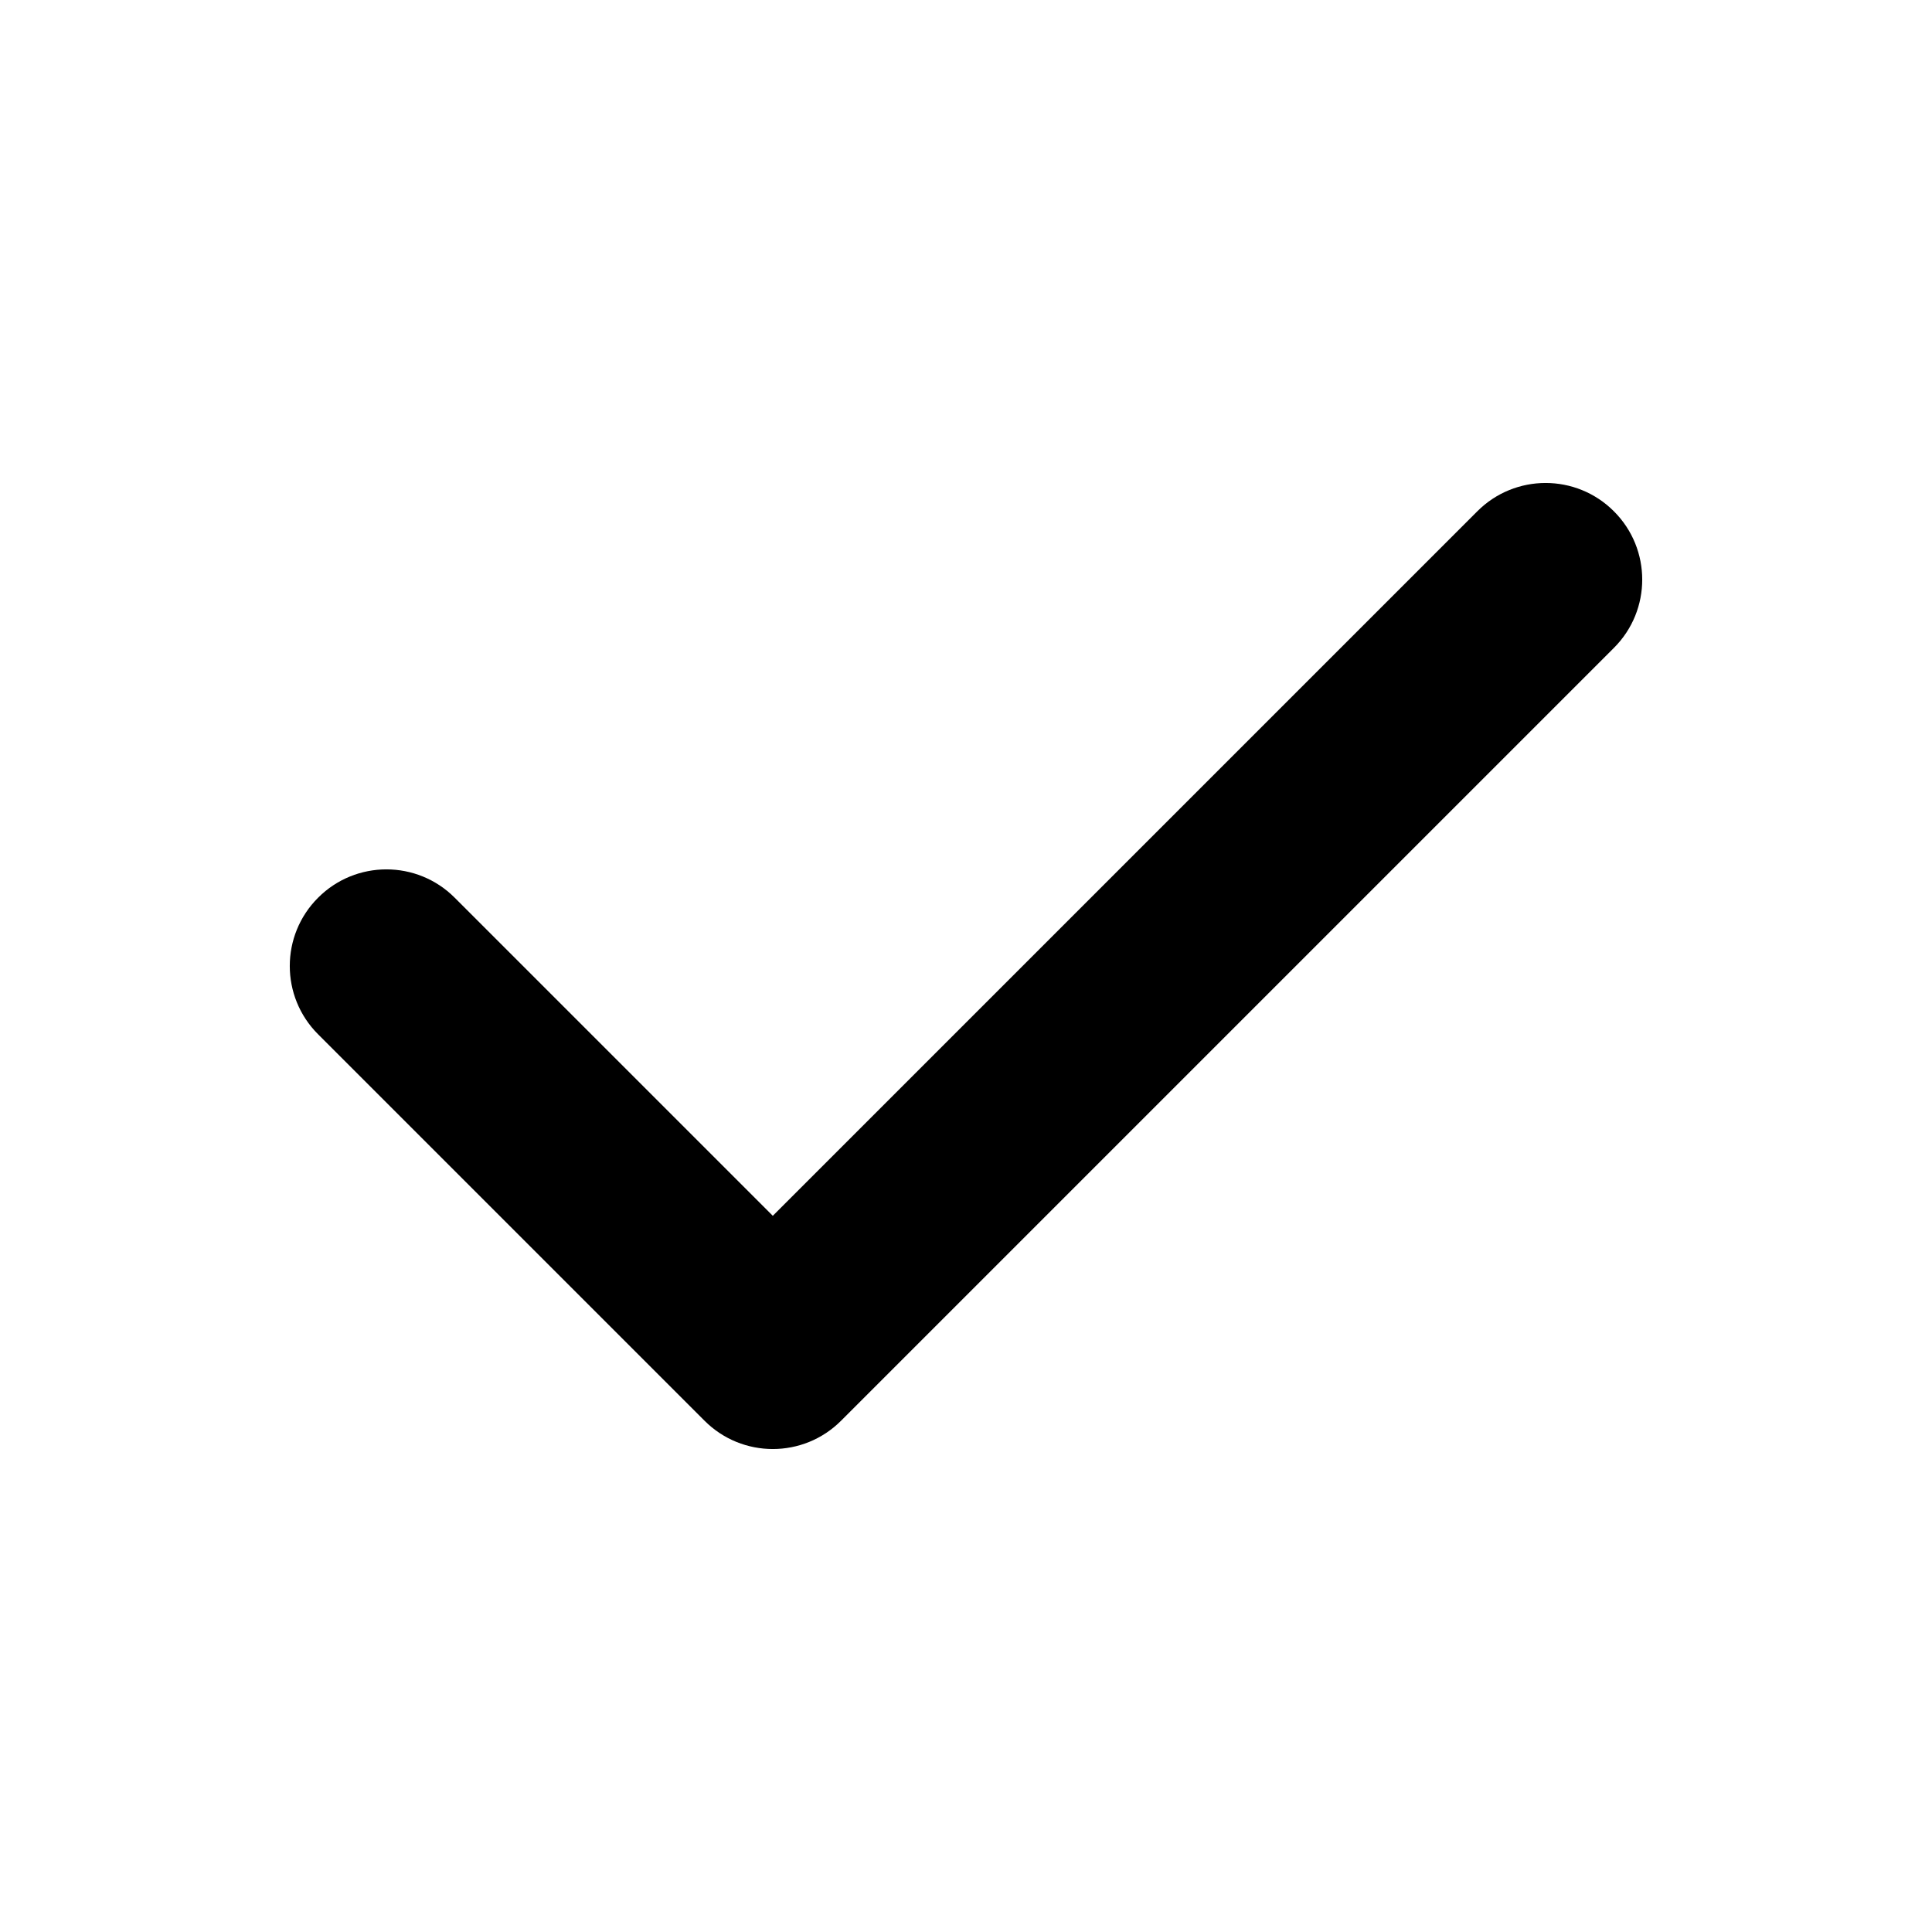
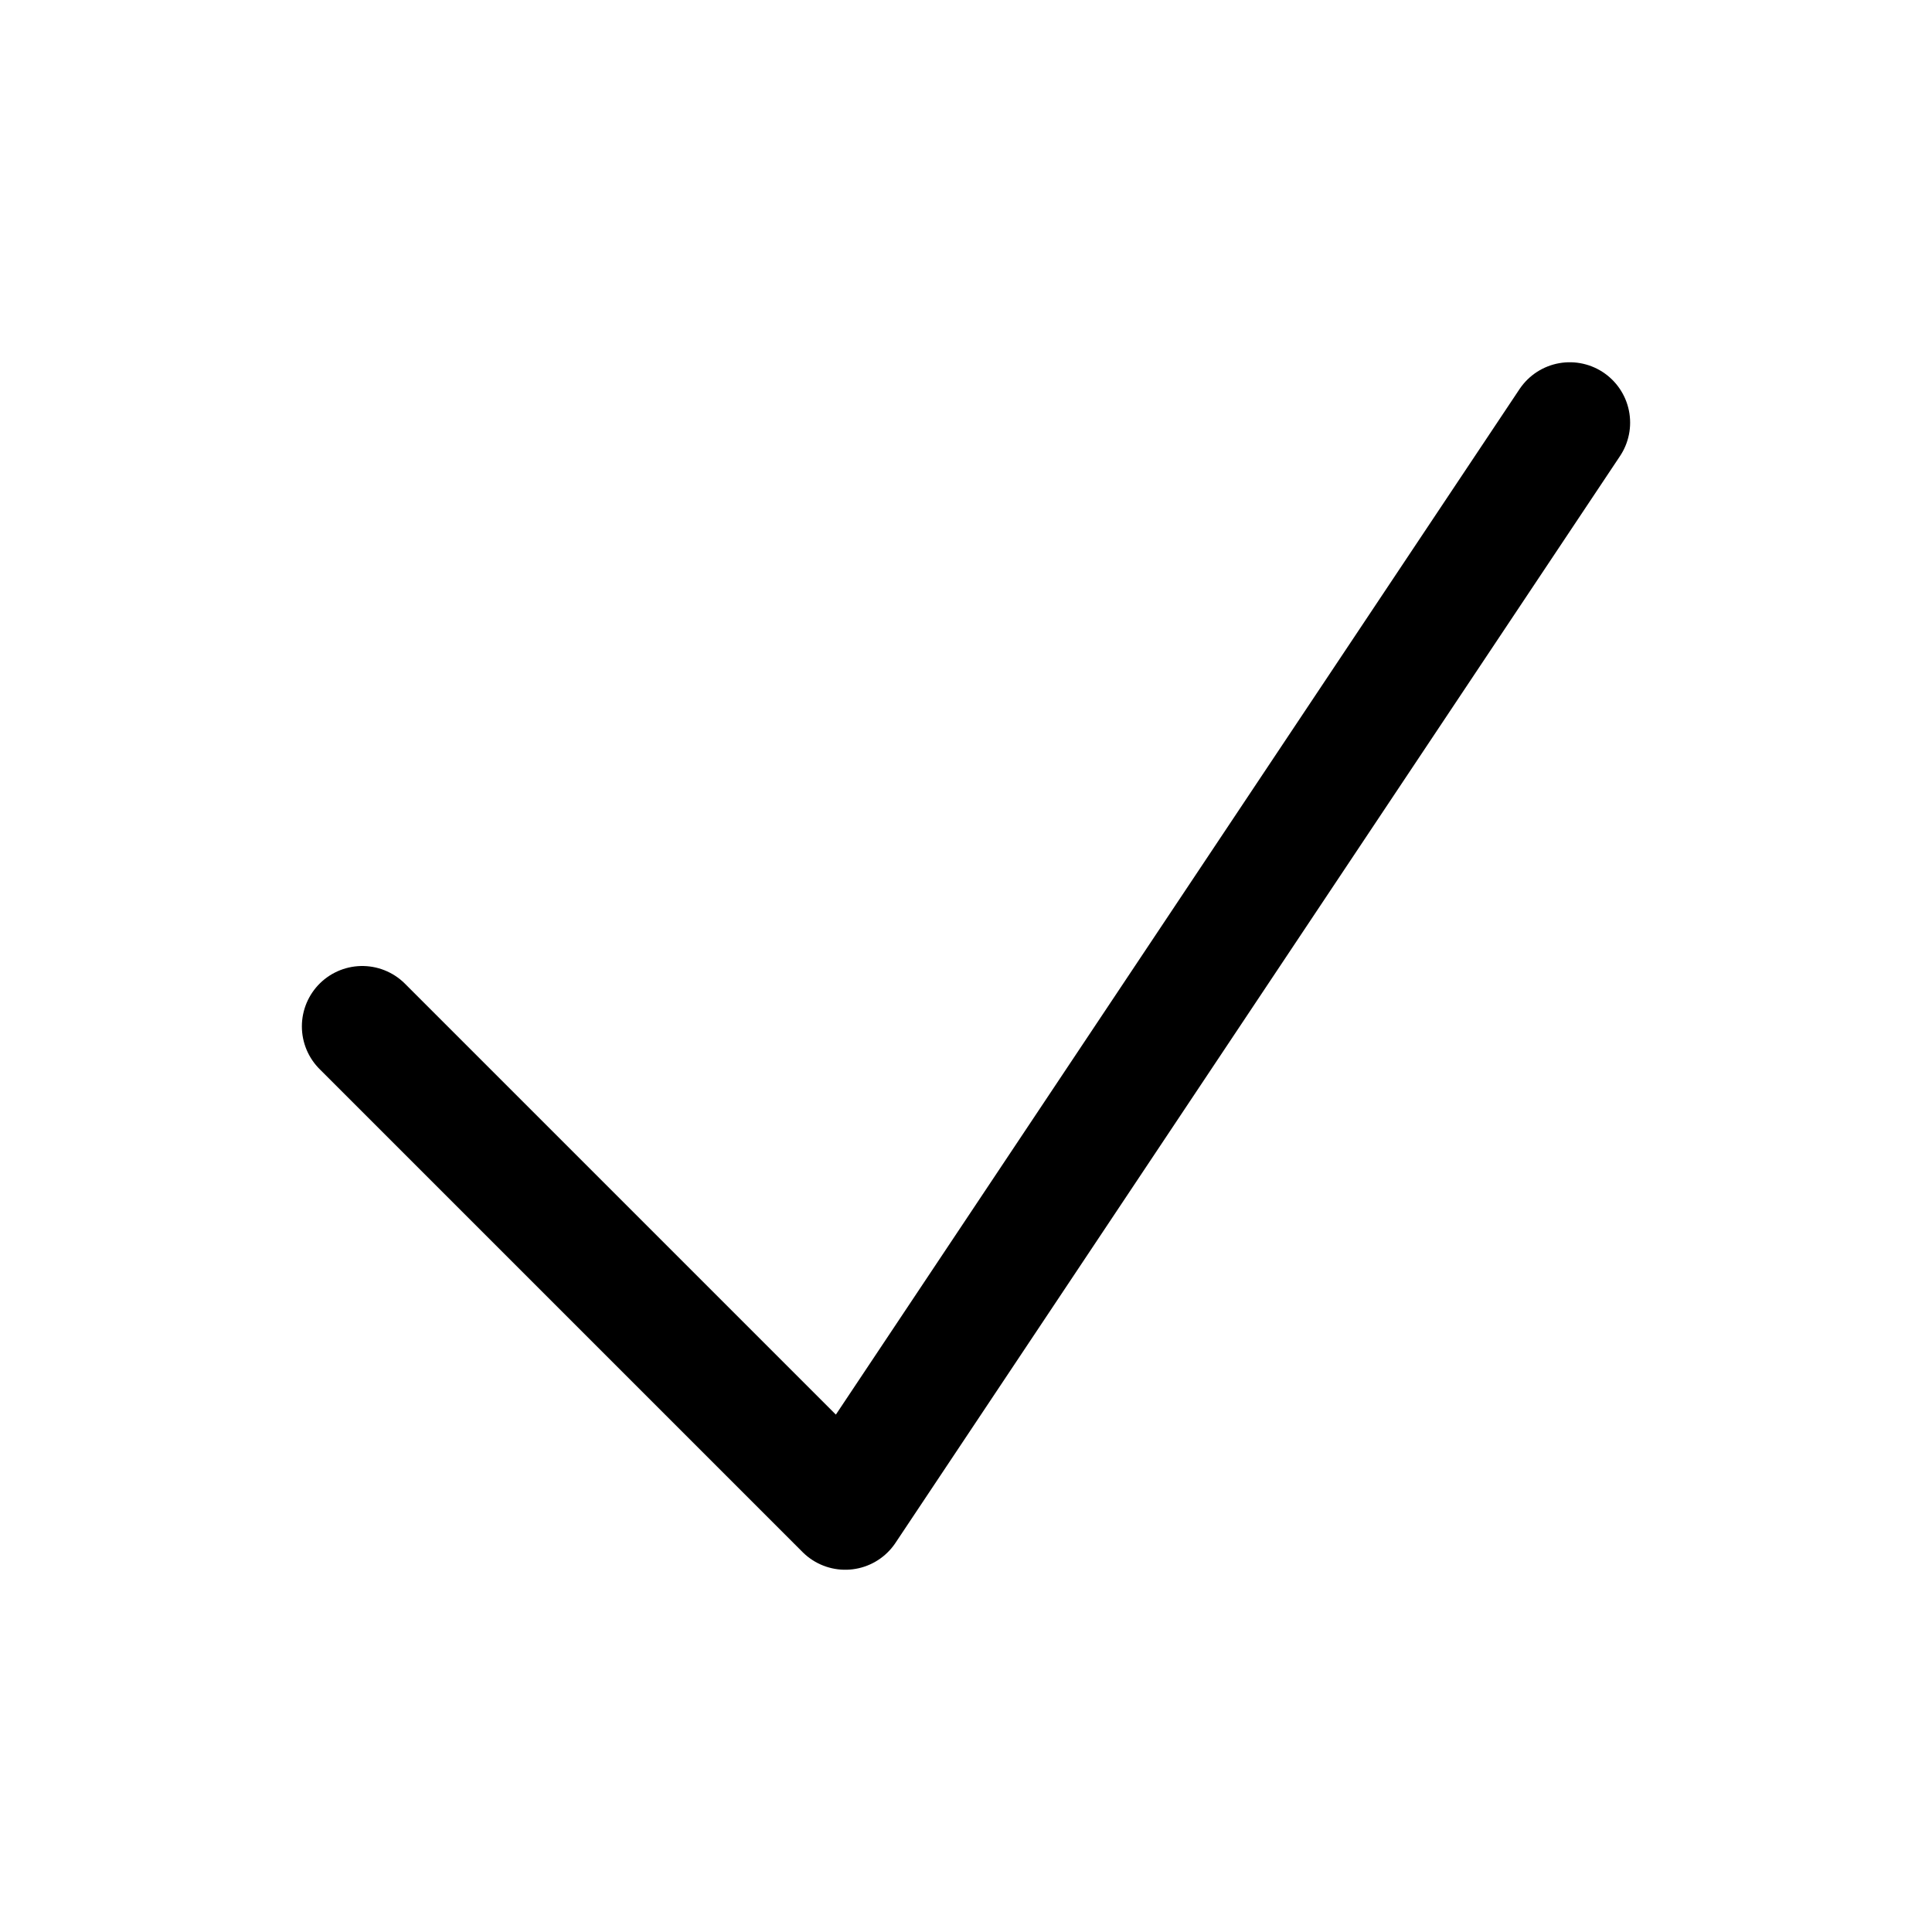
- <svg xmlns="http://www.w3.org/2000/svg" width="20" height="20" viewBox="0 0 20 20" fill="currentColor">
-   <path d="M16.707 5.293C17.098 5.683 17.098 6.317 16.707 6.707L8.707 14.707C8.317 15.098 7.683 15.098 7.293 14.707L3.293 10.707C2.902 10.317 2.902 9.683 3.293 9.293C3.683 8.902 4.317 8.902 4.707 9.293L8 12.586L15.293 5.293C15.683 4.902 16.317 4.902 16.707 5.293Z" />
+ <svg xmlns="http://www.w3.org/2000/svg" fill="none" viewBox="0 0 24 24" stroke-width="1.5" stroke="currentColor" class="size-6">
+   <path stroke-linecap="round" stroke-linejoin="round" d="m4.5 12.75 6 6 9-13.5" />
</svg>
